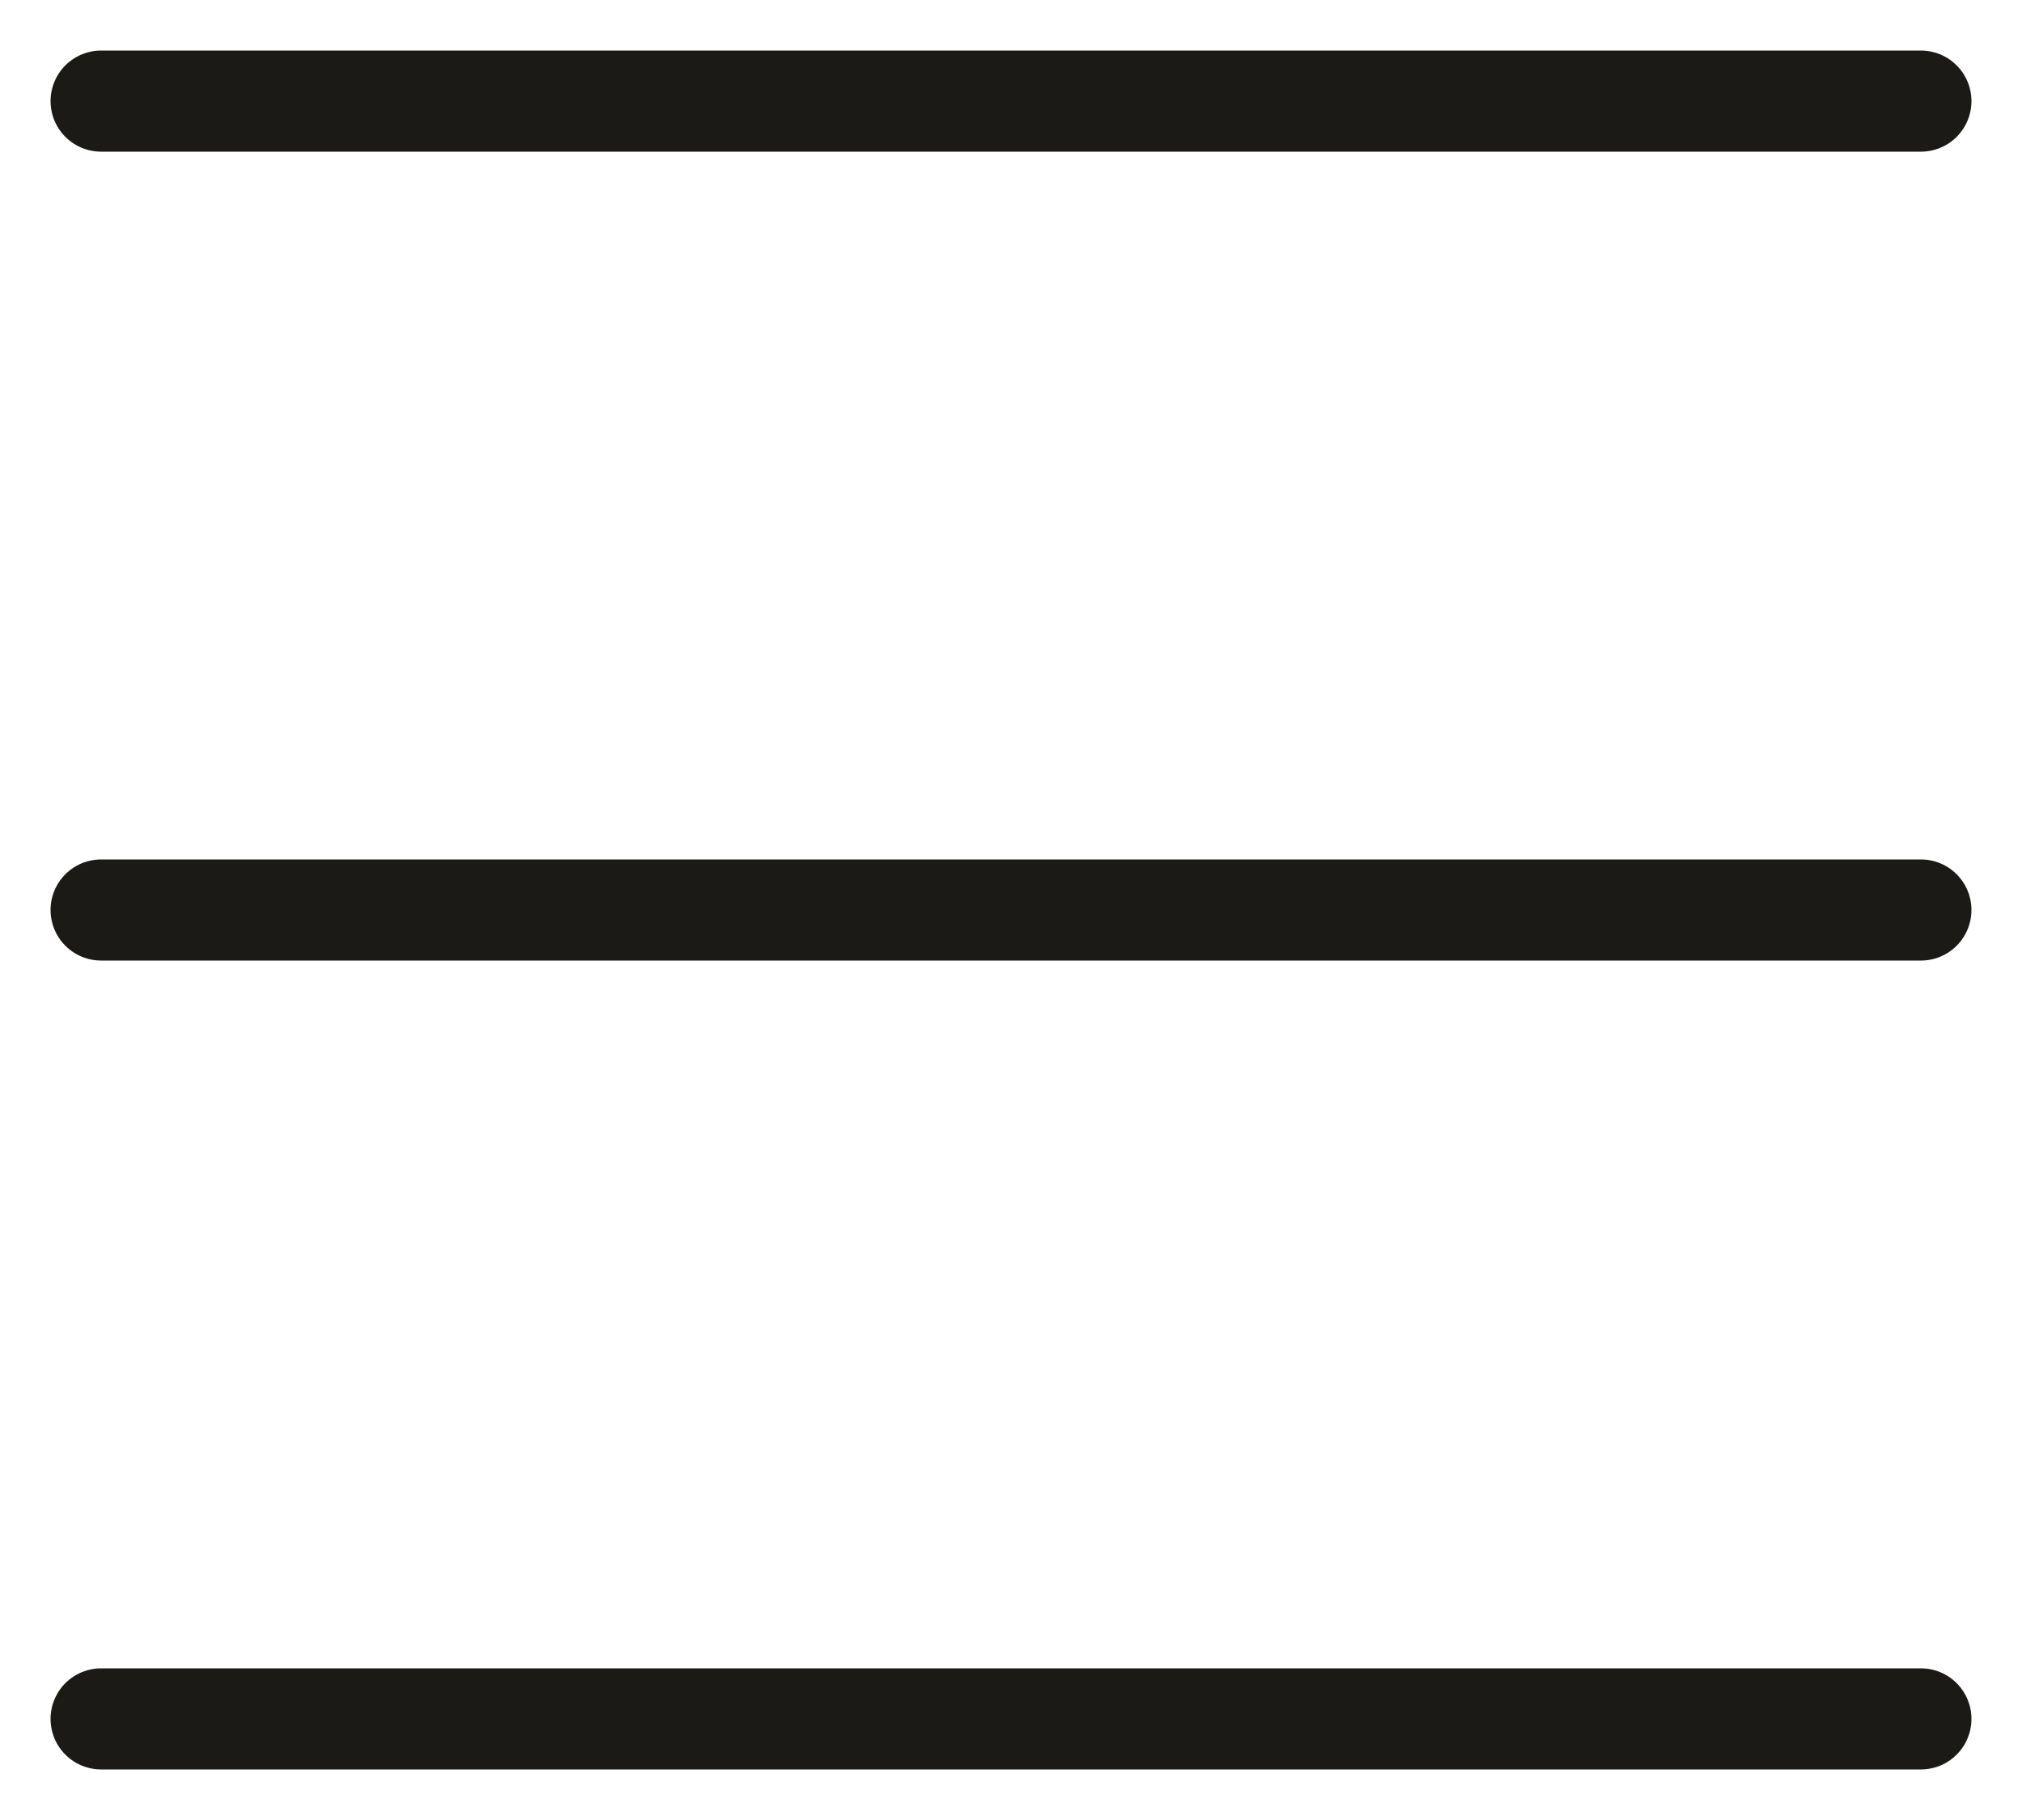
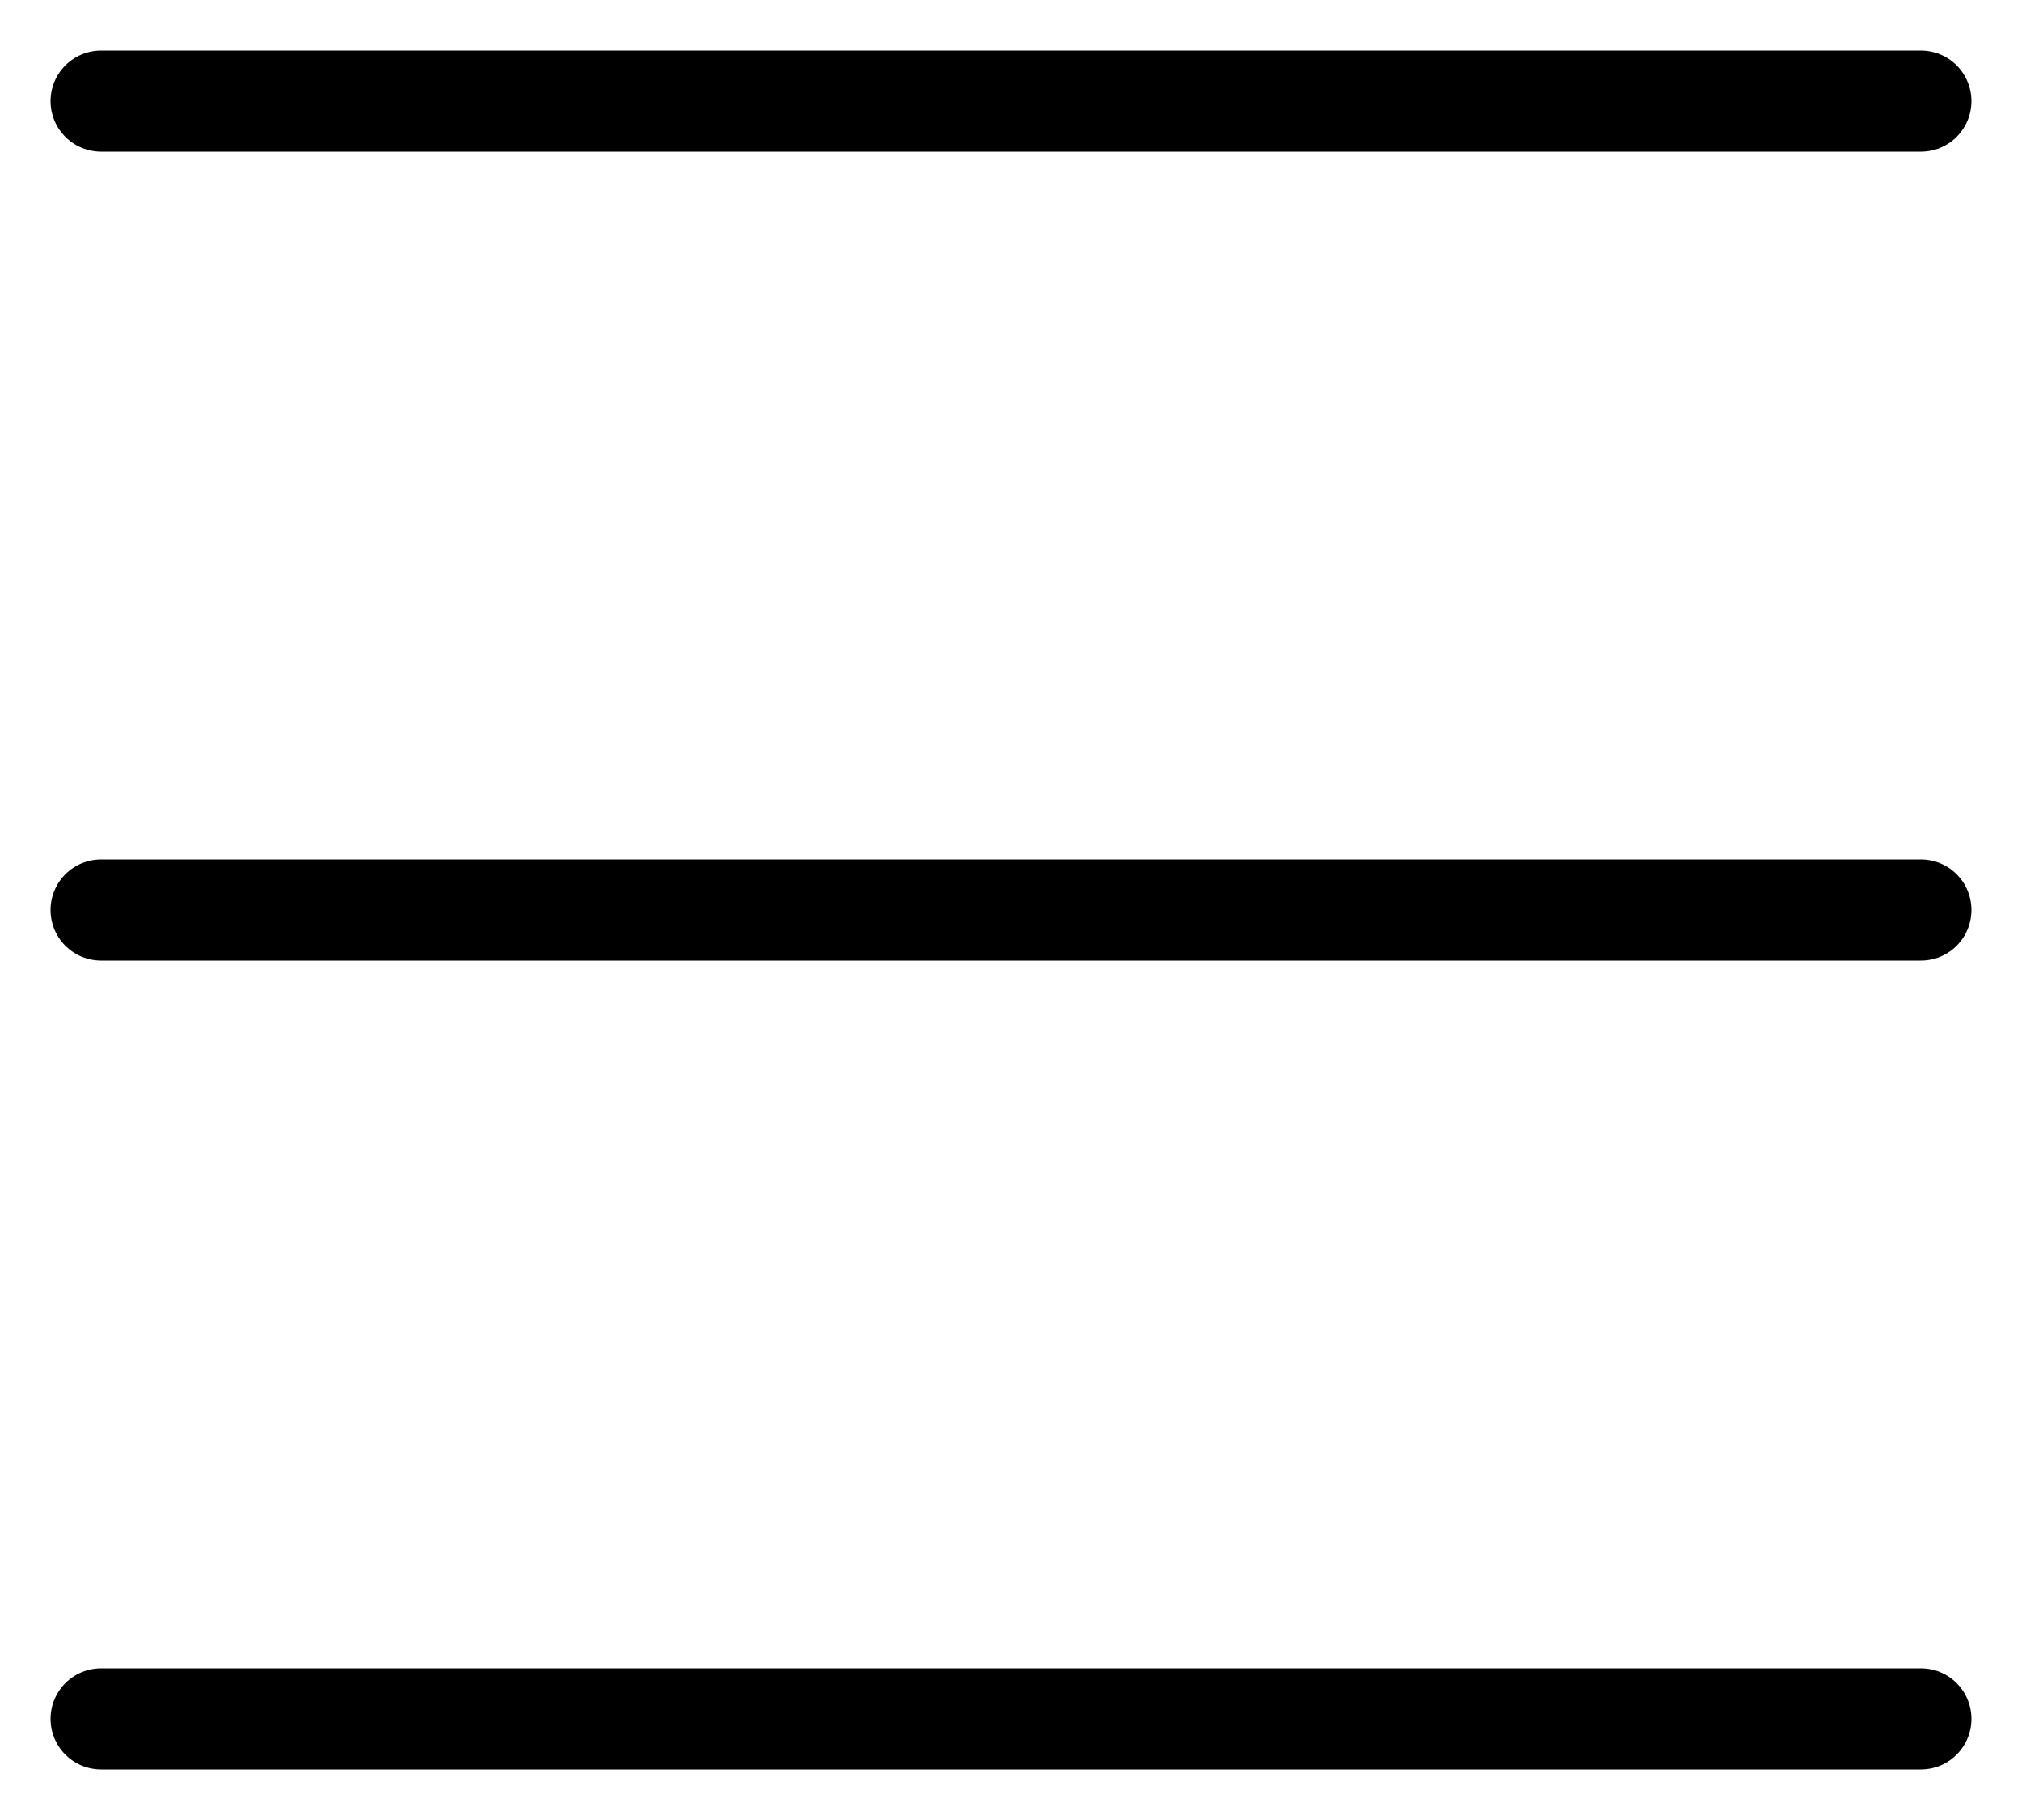
<svg xmlns="http://www.w3.org/2000/svg" width="20" height="18" viewBox="0 0 20 18" fill="none">
-   <path d="M1 1H19M1 17H19M1 9H19" stroke="#1B1A17" stroke-linecap="round" stroke-linejoin="round" />
+   <path d="M1 1H19M1 17H19M1 9H19" stroke="currentColor" stroke-linecap="round" stroke-linejoin="round" />
</svg>
